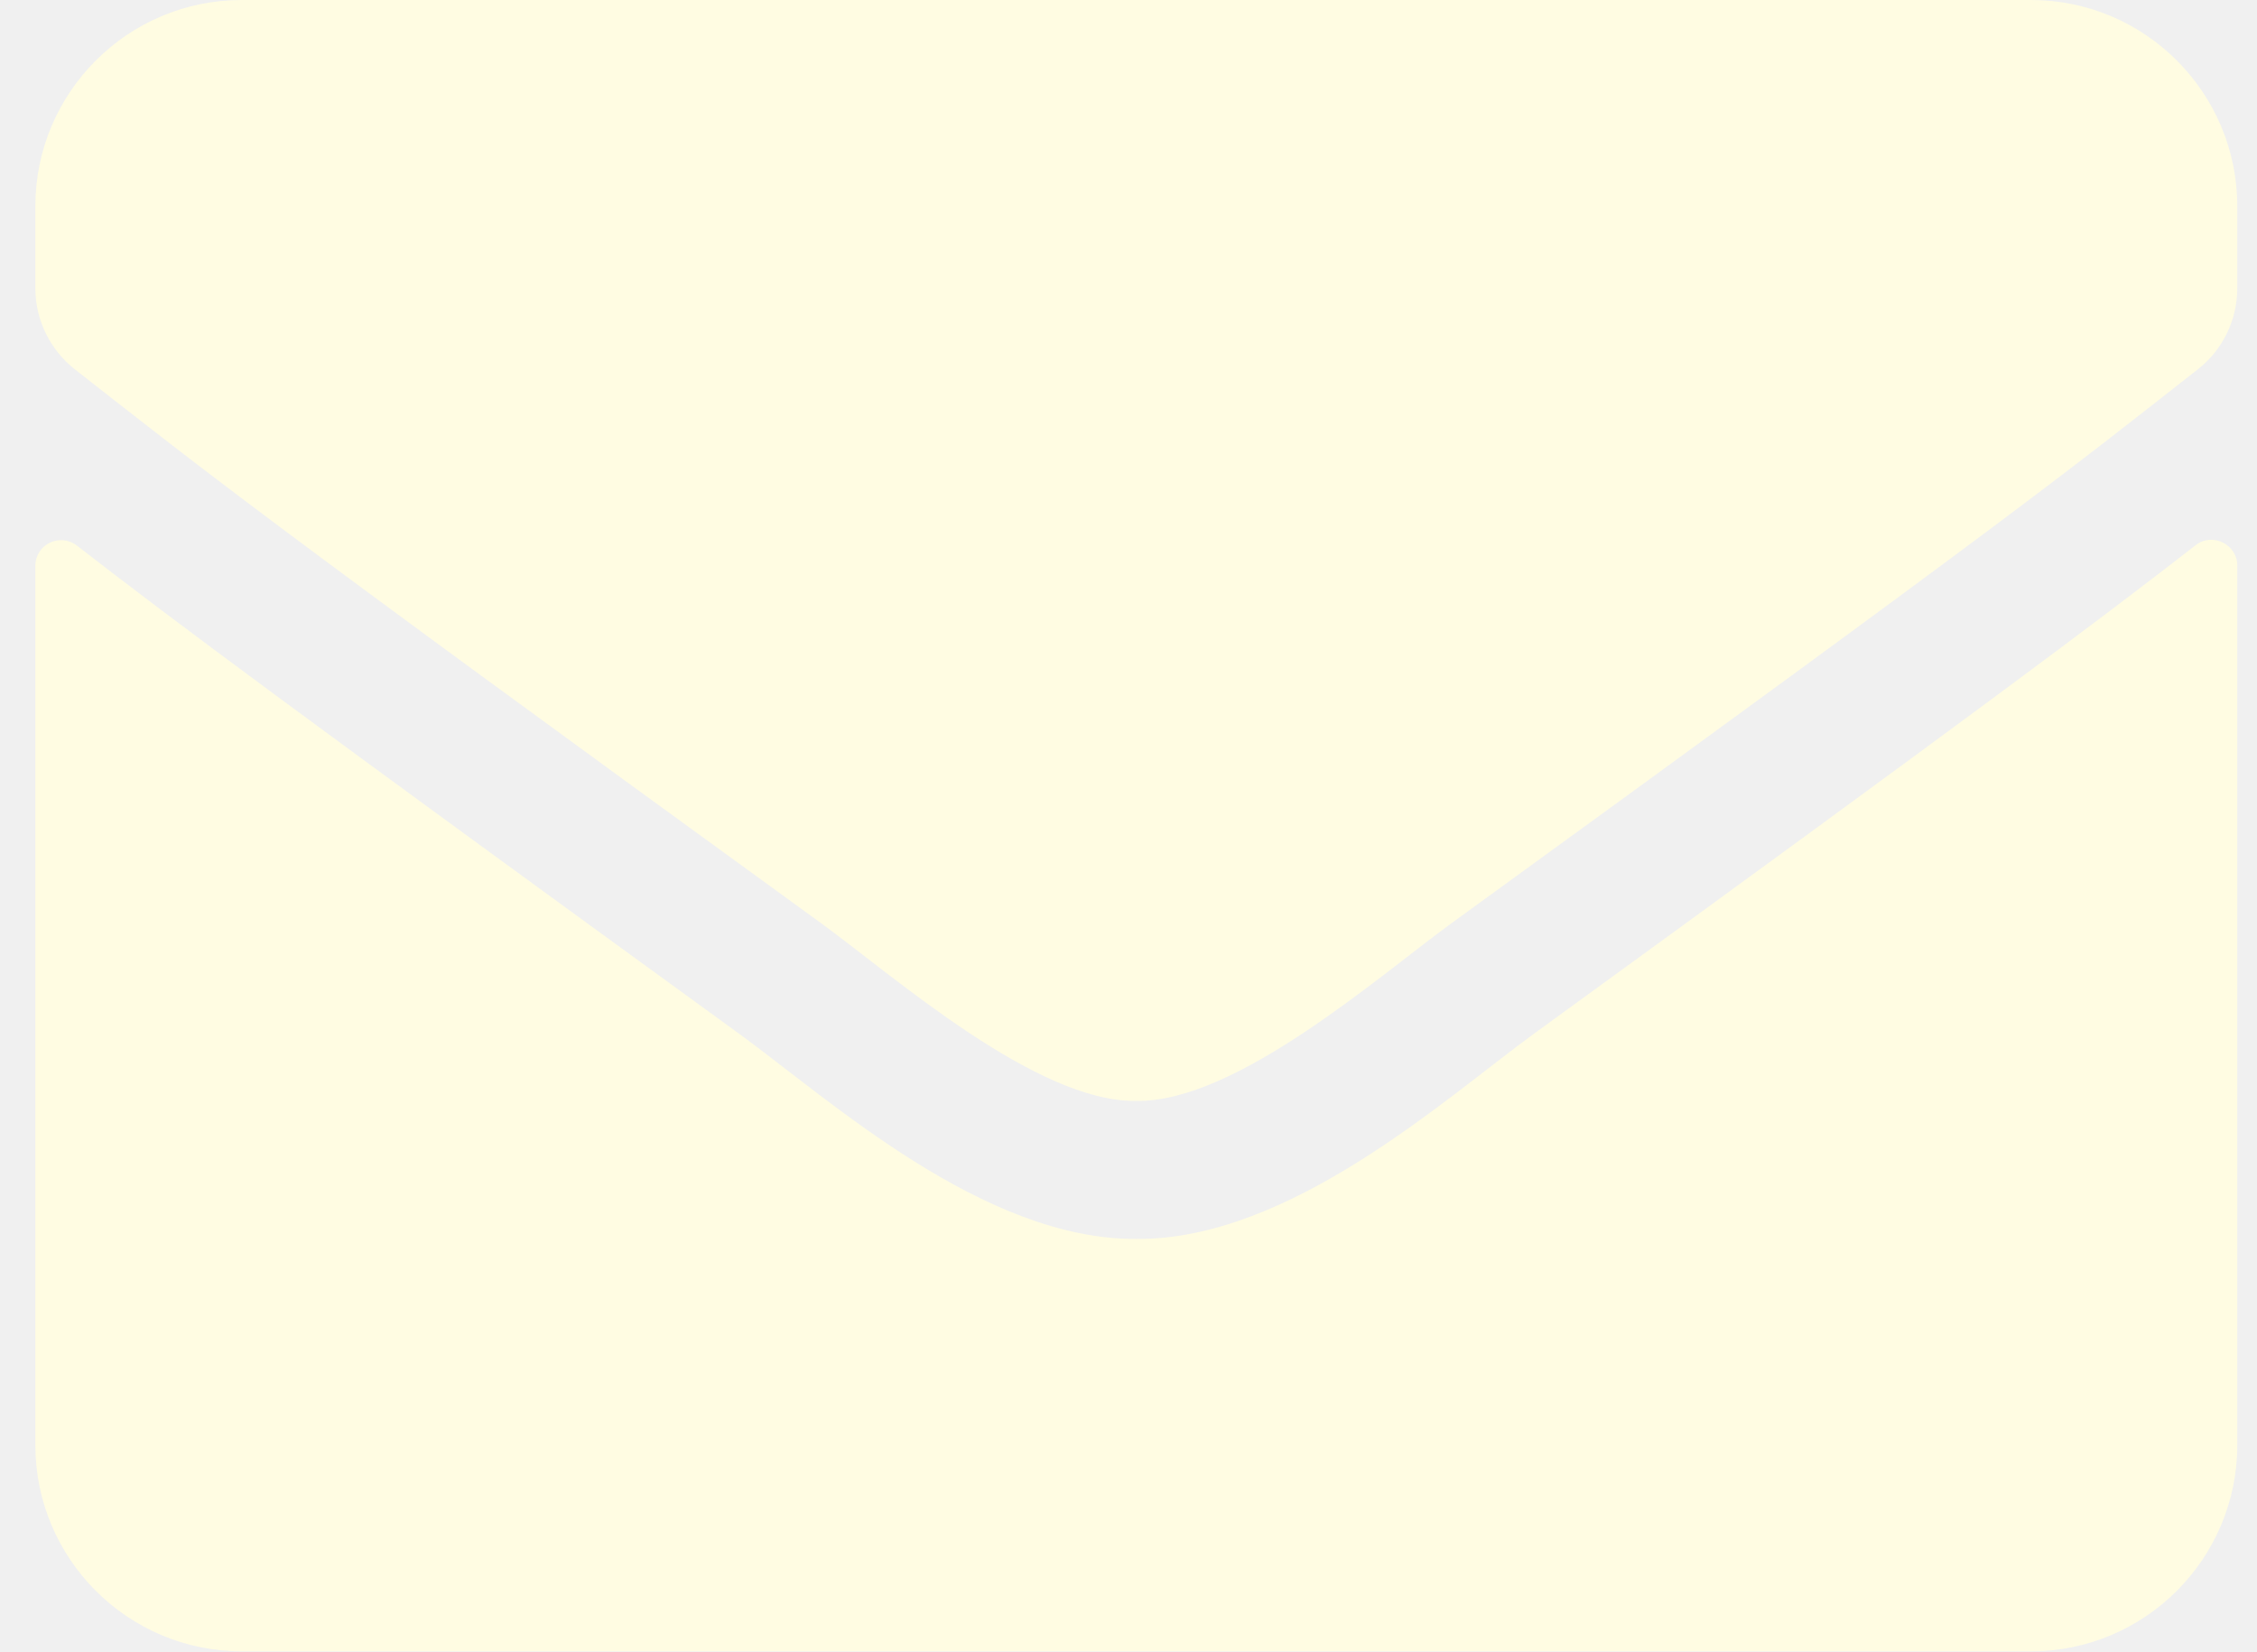
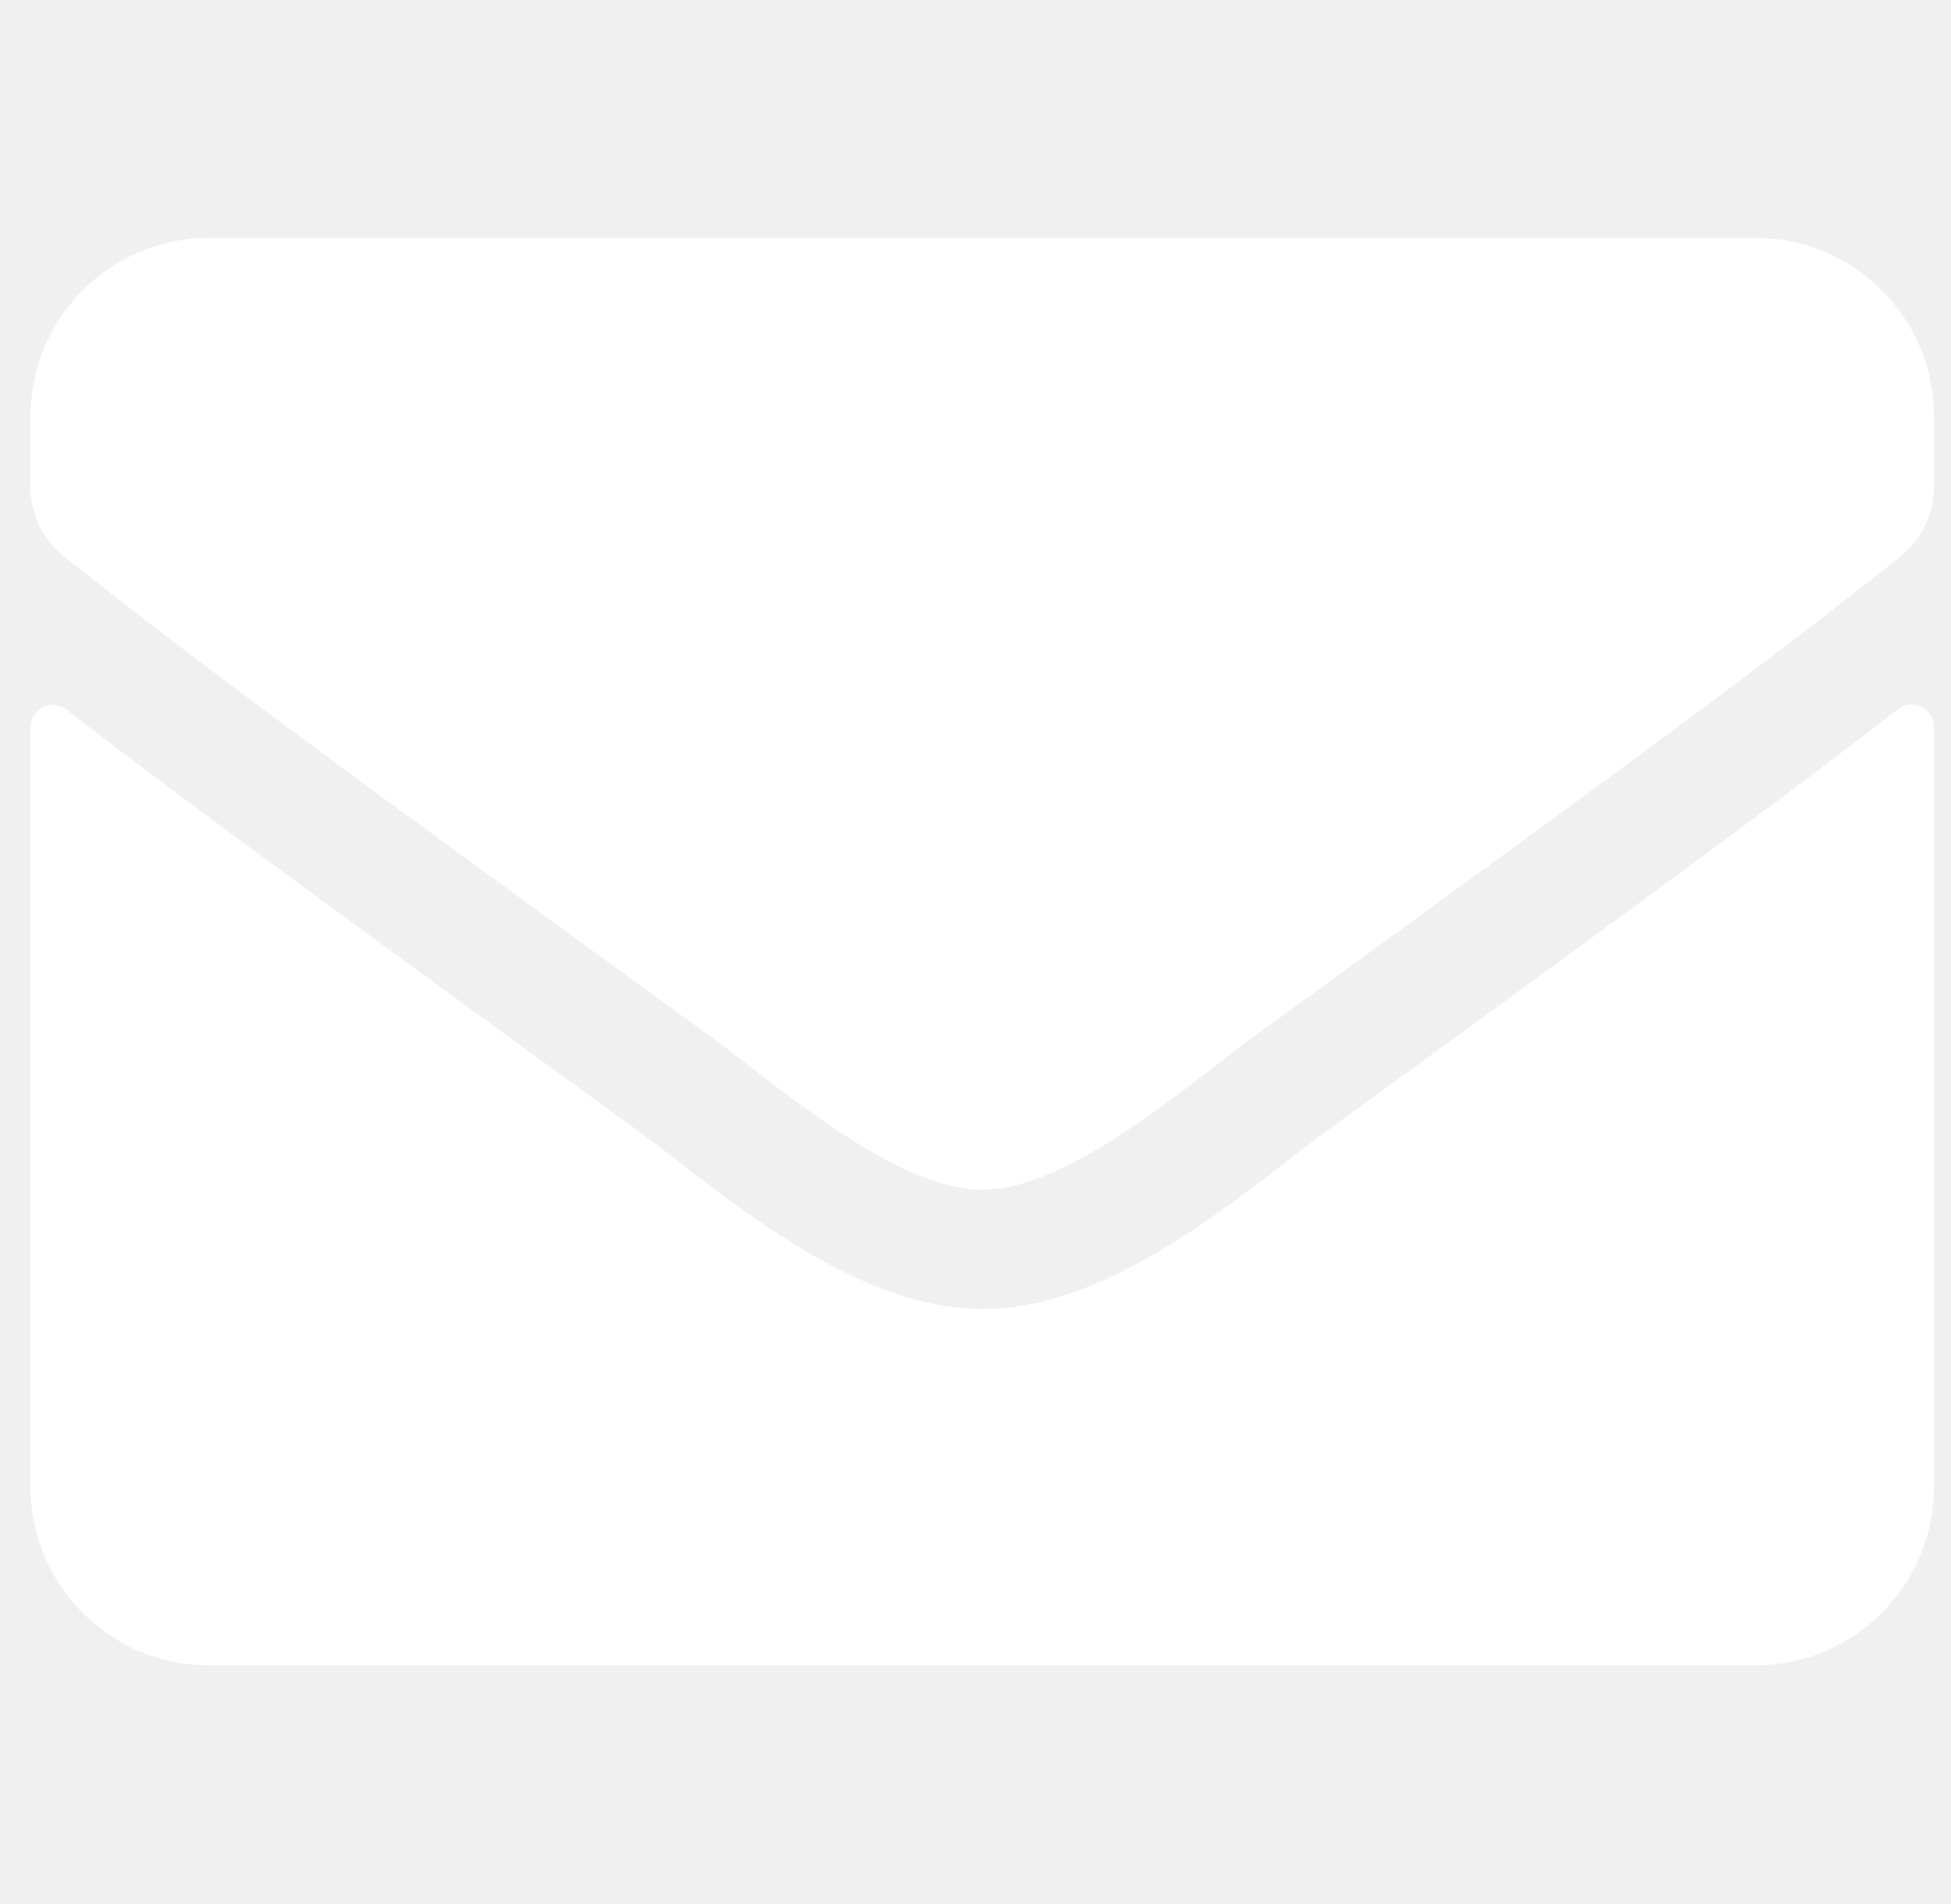
- <svg xmlns="http://www.w3.org/2000/svg" width="41" height="30" viewBox="0 0 41 30" fill="none">
-   <path d="M39.884 9.906C40.189 9.664 40.642 9.891 40.642 10.273V26.25C40.642 28.32 38.962 30 36.892 30H4.392C2.322 30 0.642 28.32 0.642 26.25V10.281C0.642 9.891 1.087 9.672 1.4 9.914C3.15 11.273 5.47 13 13.439 18.789C15.087 19.992 17.868 22.523 20.642 22.508C23.431 22.531 26.267 19.945 27.853 18.789C35.822 13 38.134 11.266 39.884 9.906ZM20.642 20C22.454 20.031 25.064 17.719 26.376 16.766C36.743 9.242 37.532 8.586 39.923 6.711C40.376 6.359 40.642 5.812 40.642 5.234V3.75C40.642 1.68 38.962 0 36.892 0H4.392C2.322 0 0.642 1.68 0.642 3.75V5.234C0.642 5.812 0.907 6.352 1.361 6.711C3.751 8.578 4.54 9.242 14.908 16.766C16.22 17.719 18.829 20.031 20.642 20Z" fill="#FFFCE2" />
+ <svg xmlns="http://www.w3.org/2000/svg" width="41" height="40" viewBox="0 0 41 40" fill="none">
+   <g clip-path="url(#clip0_678_126)">
+     <path d="M39.884 14.906C40.188 14.664 40.642 14.891 40.642 15.273V31.25C40.642 33.32 38.962 35 36.892 35H4.392C2.321 35 0.642 33.32 0.642 31.25V15.281C0.642 14.891 1.087 14.672 1.399 14.914C3.149 16.273 5.47 18 13.438 23.789C15.087 24.992 17.868 27.523 20.642 27.508C23.431 27.531 26.267 24.945 27.852 23.789C35.821 18 38.134 16.266 39.884 14.906ZM20.642 25C22.454 25.031 25.064 22.719 26.376 21.766C36.743 14.242 37.532 13.586 39.923 11.711C40.376 11.359 40.642 10.812 40.642 10.234V8.75C40.642 6.68 38.962 5 36.892 5H4.392C2.321 5 0.642 6.68 0.642 8.75V10.234C0.642 10.812 0.907 11.352 1.36 11.711C3.751 13.578 4.54 14.242 14.907 21.766C16.22 22.719 18.829 25.031 20.642 25Z" fill="white" />
+   </g>
+   <defs>
+     <clipPath id="clip0_678_126">
+       <rect width="40" height="40" fill="white" transform="translate(0.641602)" />
+     </clipPath>
+   </defs>
</svg>
